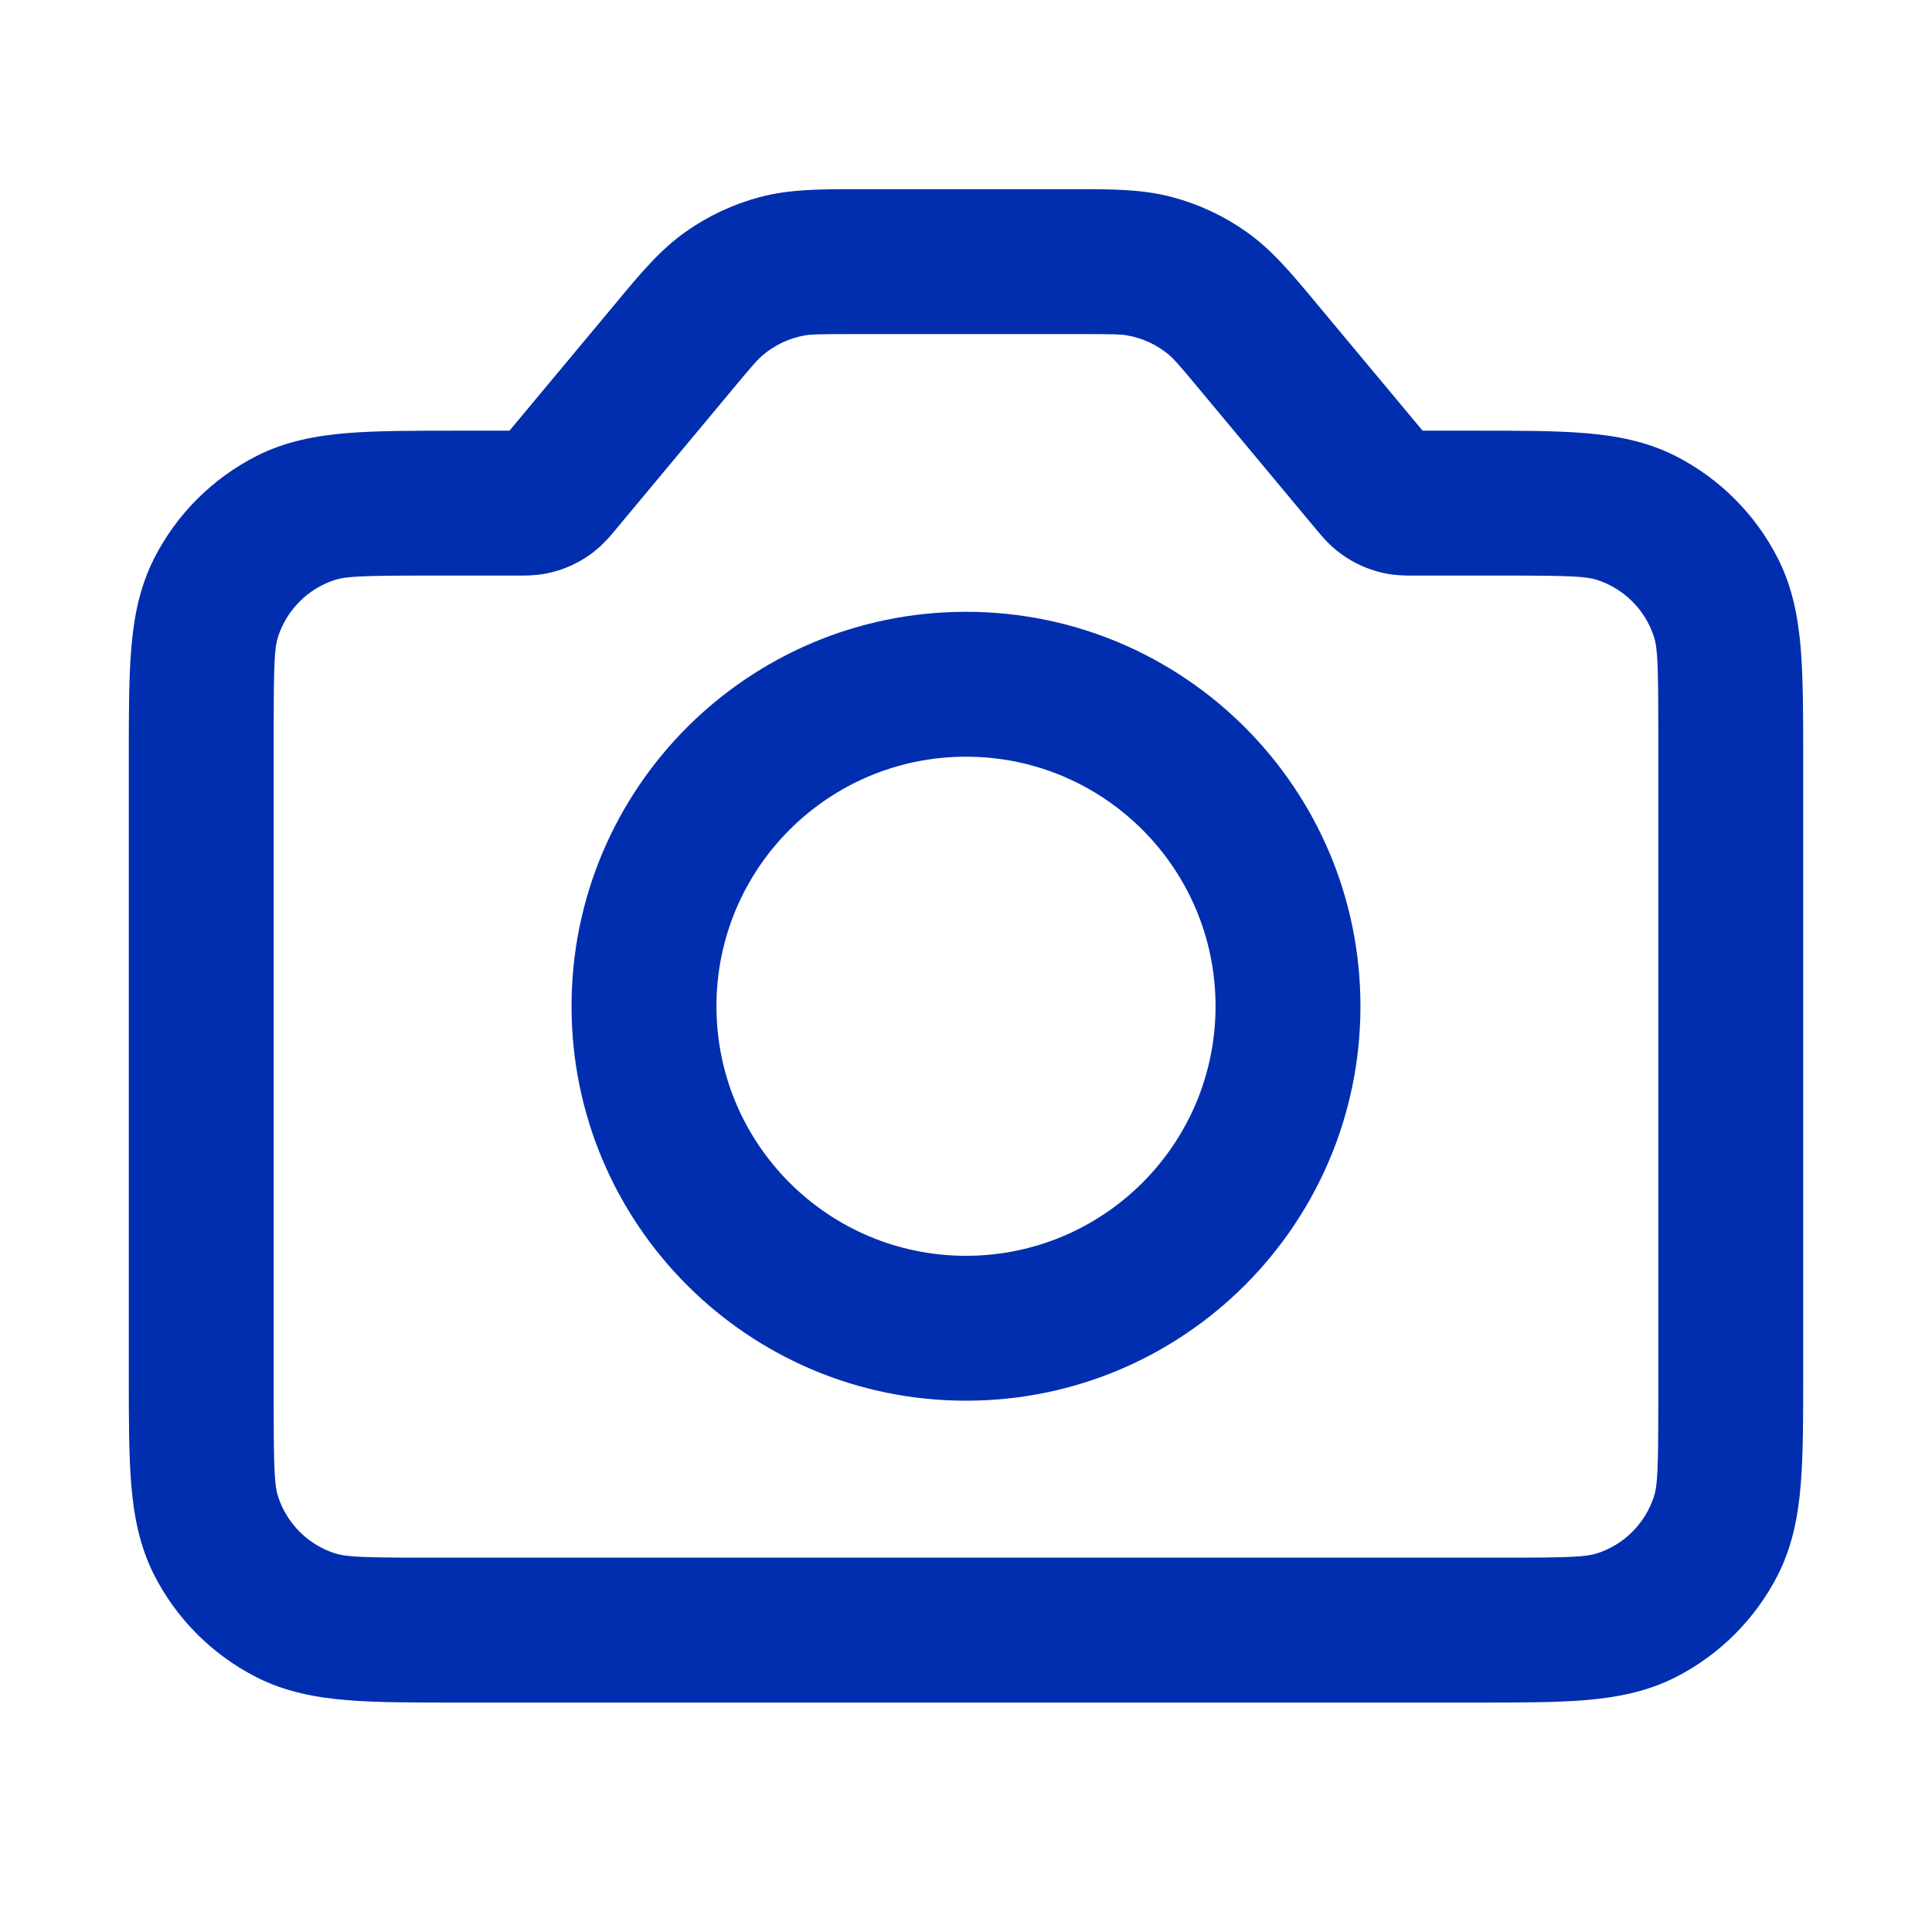
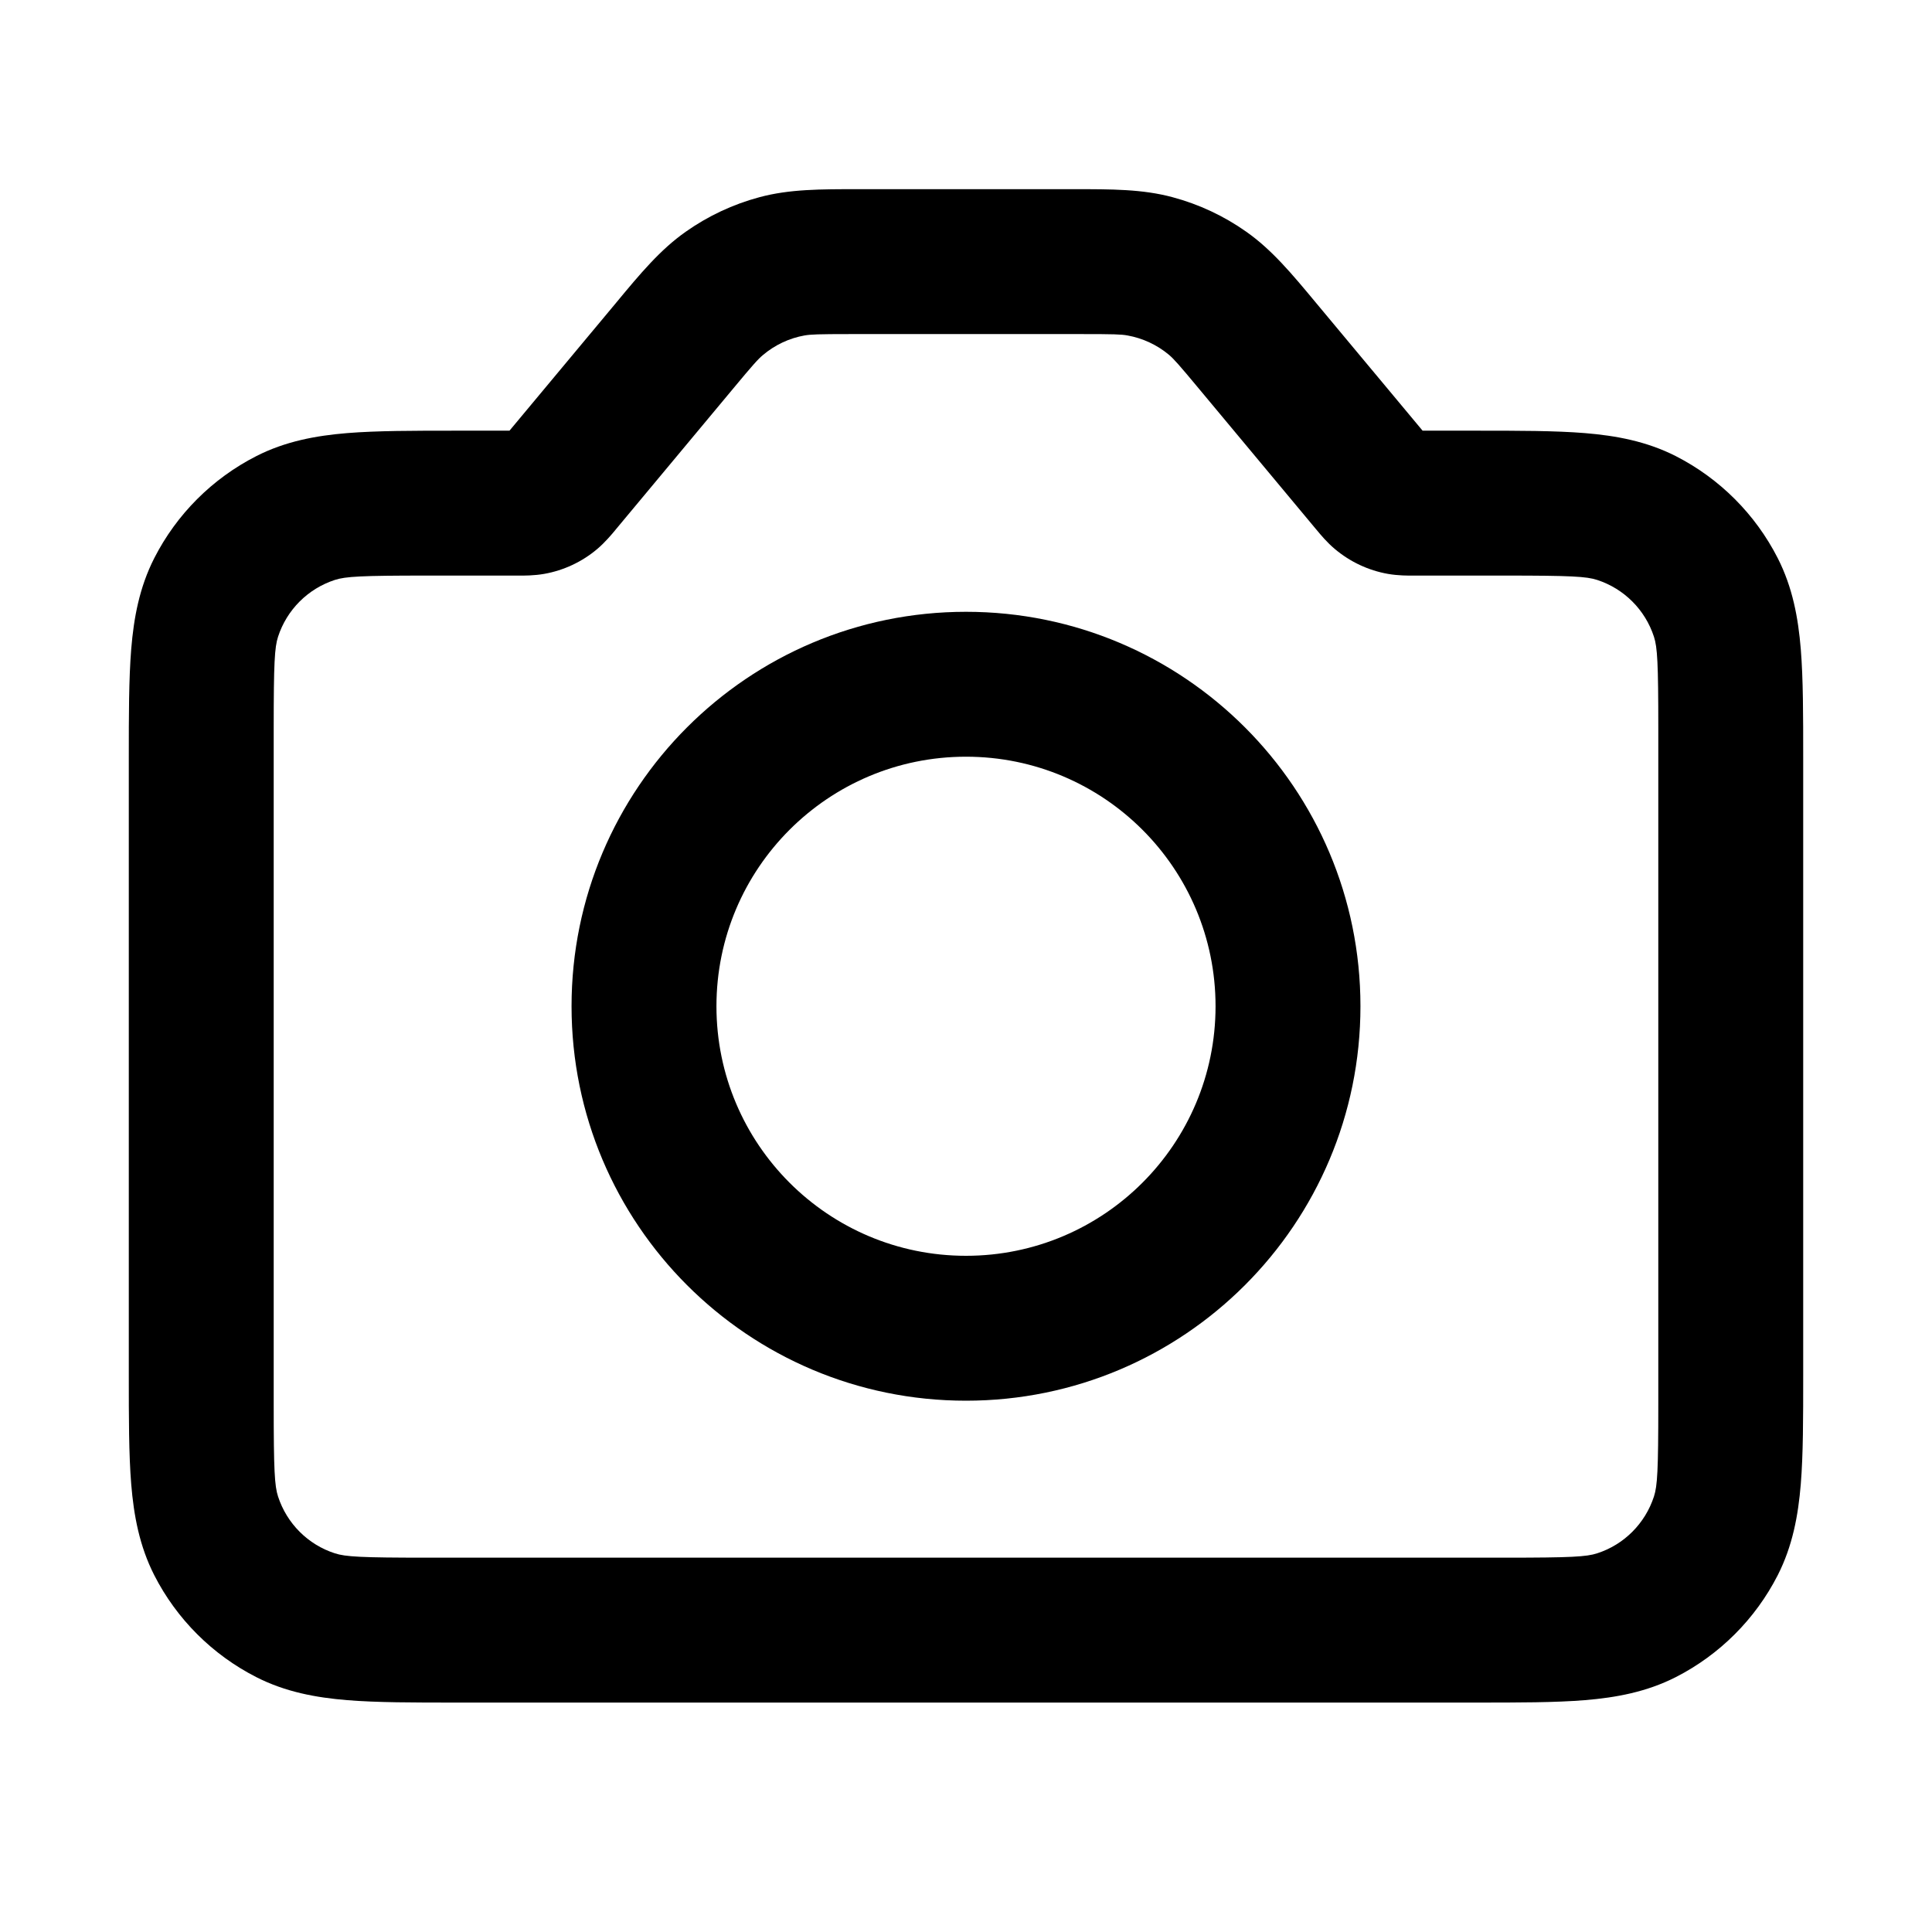
<svg xmlns="http://www.w3.org/2000/svg" width="24" height="24" viewBox="0 0 24 24" fill="none">
-   <path fill-rule="evenodd" clip-rule="evenodd" d="M12 7.6C9.293 7.6 7.1 9.794 7.1 12.5C7.1 15.206 9.293 17.4 12 17.4C14.706 17.4 16.9 15.206 16.9 12.5C16.9 9.794 14.706 7.6 12 7.6ZM8.9 12.5C8.9 10.788 10.288 9.4 12 9.4C13.712 9.4 15.1 10.788 15.1 12.5C15.1 14.212 13.712 15.6 12 15.6C10.288 15.6 8.9 14.212 8.9 12.5Z" fill="#012EAF" />
-   <path fill-rule="evenodd" clip-rule="evenodd" d="M10.659 2.35C10.197 2.35 9.807 2.349 9.433 2.45C9.105 2.538 8.796 2.683 8.518 2.879C8.202 3.101 7.952 3.401 7.657 3.757L6.329 5.35L5.665 5.35C5.135 5.35 4.684 5.35 4.313 5.38C3.924 5.412 3.545 5.482 3.184 5.666C2.638 5.944 2.194 6.388 1.916 6.934C1.732 7.296 1.662 7.674 1.63 8.063C1.6 8.434 1.6 8.885 1.6 9.415V17.086C1.6 17.615 1.6 18.067 1.63 18.437C1.662 18.826 1.732 19.205 1.916 19.567C2.194 20.112 2.638 20.556 3.184 20.834C3.545 21.018 3.924 21.088 4.313 21.12C4.684 21.15 5.135 21.15 5.665 21.15H18.335C18.865 21.15 19.317 21.15 19.687 21.12C20.076 21.088 20.455 21.018 20.817 20.834C21.362 20.556 21.806 20.112 22.084 19.567C22.268 19.205 22.338 18.826 22.37 18.437C22.4 18.067 22.4 17.616 22.4 17.086V9.415C22.4 8.885 22.4 8.434 22.37 8.063C22.338 7.674 22.268 7.296 22.084 6.934C21.806 6.388 21.362 5.944 20.817 5.666C20.455 5.482 20.076 5.412 19.687 5.38C19.317 5.35 18.865 5.35 18.335 5.35L17.672 5.35L16.343 3.756C16.048 3.401 15.798 3.101 15.482 2.879C15.205 2.683 14.895 2.538 14.567 2.45C14.194 2.349 13.804 2.35 13.341 2.35L10.659 2.35ZM9.995 4.167C10.072 4.154 10.163 4.15 10.562 4.15H13.439C13.838 4.15 13.928 4.153 14.005 4.167C14.196 4.201 14.375 4.285 14.523 4.409C14.582 4.46 14.643 4.527 14.898 4.834L16.349 6.575L16.361 6.589C16.404 6.641 16.484 6.738 16.582 6.82C16.771 6.979 16.998 7.086 17.241 7.129C17.367 7.151 17.493 7.151 17.56 7.15L17.578 7.15H18.7C19.515 7.15 19.709 7.161 19.84 7.204C20.175 7.313 20.437 7.575 20.546 7.91C20.589 8.042 20.6 8.236 20.6 9.05V17.45C20.6 18.265 20.589 18.459 20.546 18.59C20.437 18.925 20.175 19.188 19.84 19.296C19.709 19.339 19.515 19.35 18.7 19.35H5.3C4.486 19.35 4.292 19.339 4.16 19.296C3.825 19.188 3.563 18.925 3.454 18.59C3.411 18.459 3.4 18.265 3.4 17.45V9.05C3.4 8.236 3.411 8.042 3.454 7.91C3.563 7.575 3.825 7.313 4.16 7.204C4.292 7.161 4.486 7.15 5.3 7.15H6.423L6.441 7.15C6.508 7.151 6.634 7.151 6.76 7.129C7.003 7.086 7.231 6.979 7.419 6.82C7.517 6.737 7.597 6.64 7.64 6.589L7.652 6.574L9.102 4.834C9.357 4.527 9.418 4.46 9.478 4.41C9.626 4.285 9.804 4.201 9.995 4.167Z" fill="#012EAF" />
+   <path fill-rule="evenodd" clip-rule="evenodd" d="M12 7.6C9.293 7.6 7.1 9.794 7.1 12.5C7.1 15.206 9.293 17.4 12 17.4C14.706 17.4 16.9 15.206 16.9 12.5C16.9 9.794 14.706 7.6 12 7.6ZM8.9 12.5C8.9 10.788 10.288 9.4 12 9.4C13.712 9.4 15.1 10.788 15.1 12.5C15.1 14.212 13.712 15.6 12 15.6C10.288 15.6 8.9 14.212 8.9 12.5Z" fill="currentColor" />
+   <path fill-rule="evenodd" clip-rule="evenodd" d="M10.659 2.35C10.197 2.35 9.807 2.349 9.433 2.45C9.105 2.538 8.796 2.683 8.518 2.879C8.202 3.101 7.952 3.401 7.657 3.757L6.329 5.35L5.665 5.35C5.135 5.35 4.684 5.35 4.313 5.38C3.924 5.412 3.545 5.482 3.184 5.666C2.638 5.944 2.194 6.388 1.916 6.934C1.732 7.296 1.662 7.674 1.63 8.063C1.6 8.434 1.6 8.885 1.6 9.415V17.086C1.6 17.615 1.6 18.067 1.63 18.437C1.662 18.826 1.732 19.205 1.916 19.567C2.194 20.112 2.638 20.556 3.184 20.834C3.545 21.018 3.924 21.088 4.313 21.12C4.684 21.15 5.135 21.15 5.665 21.15H18.335C18.865 21.15 19.317 21.15 19.687 21.12C20.076 21.088 20.455 21.018 20.817 20.834C21.362 20.556 21.806 20.112 22.084 19.567C22.268 19.205 22.338 18.826 22.37 18.437C22.4 18.067 22.4 17.616 22.4 17.086V9.415C22.4 8.885 22.4 8.434 22.37 8.063C22.338 7.674 22.268 7.296 22.084 6.934C21.806 6.388 21.362 5.944 20.817 5.666C20.455 5.482 20.076 5.412 19.687 5.38C19.317 5.35 18.865 5.35 18.335 5.35L17.672 5.35L16.343 3.756C16.048 3.401 15.798 3.101 15.482 2.879C15.205 2.683 14.895 2.538 14.567 2.45C14.194 2.349 13.804 2.35 13.341 2.35L10.659 2.35ZM9.995 4.167C10.072 4.154 10.163 4.15 10.562 4.15H13.439C13.838 4.15 13.928 4.153 14.005 4.167C14.196 4.201 14.375 4.285 14.523 4.409C14.582 4.46 14.643 4.527 14.898 4.834L16.349 6.575L16.361 6.589C16.404 6.641 16.484 6.738 16.582 6.82C16.771 6.979 16.998 7.086 17.241 7.129C17.367 7.151 17.493 7.151 17.56 7.15L17.578 7.15H18.7C19.515 7.15 19.709 7.161 19.84 7.204C20.175 7.313 20.437 7.575 20.546 7.91C20.589 8.042 20.6 8.236 20.6 9.05V17.45C20.6 18.265 20.589 18.459 20.546 18.59C20.437 18.925 20.175 19.188 19.84 19.296C19.709 19.339 19.515 19.35 18.7 19.35H5.3C4.486 19.35 4.292 19.339 4.16 19.296C3.825 19.188 3.563 18.925 3.454 18.59C3.411 18.459 3.4 18.265 3.4 17.45V9.05C3.4 8.236 3.411 8.042 3.454 7.91C3.563 7.575 3.825 7.313 4.16 7.204C4.292 7.161 4.486 7.15 5.3 7.15H6.423L6.441 7.15C6.508 7.151 6.634 7.151 6.76 7.129C7.003 7.086 7.231 6.979 7.419 6.82C7.517 6.737 7.597 6.64 7.64 6.589L7.652 6.574L9.102 4.834C9.357 4.527 9.418 4.46 9.478 4.41C9.626 4.285 9.804 4.201 9.995 4.167Z" fill="currentColor" />
</svg>
